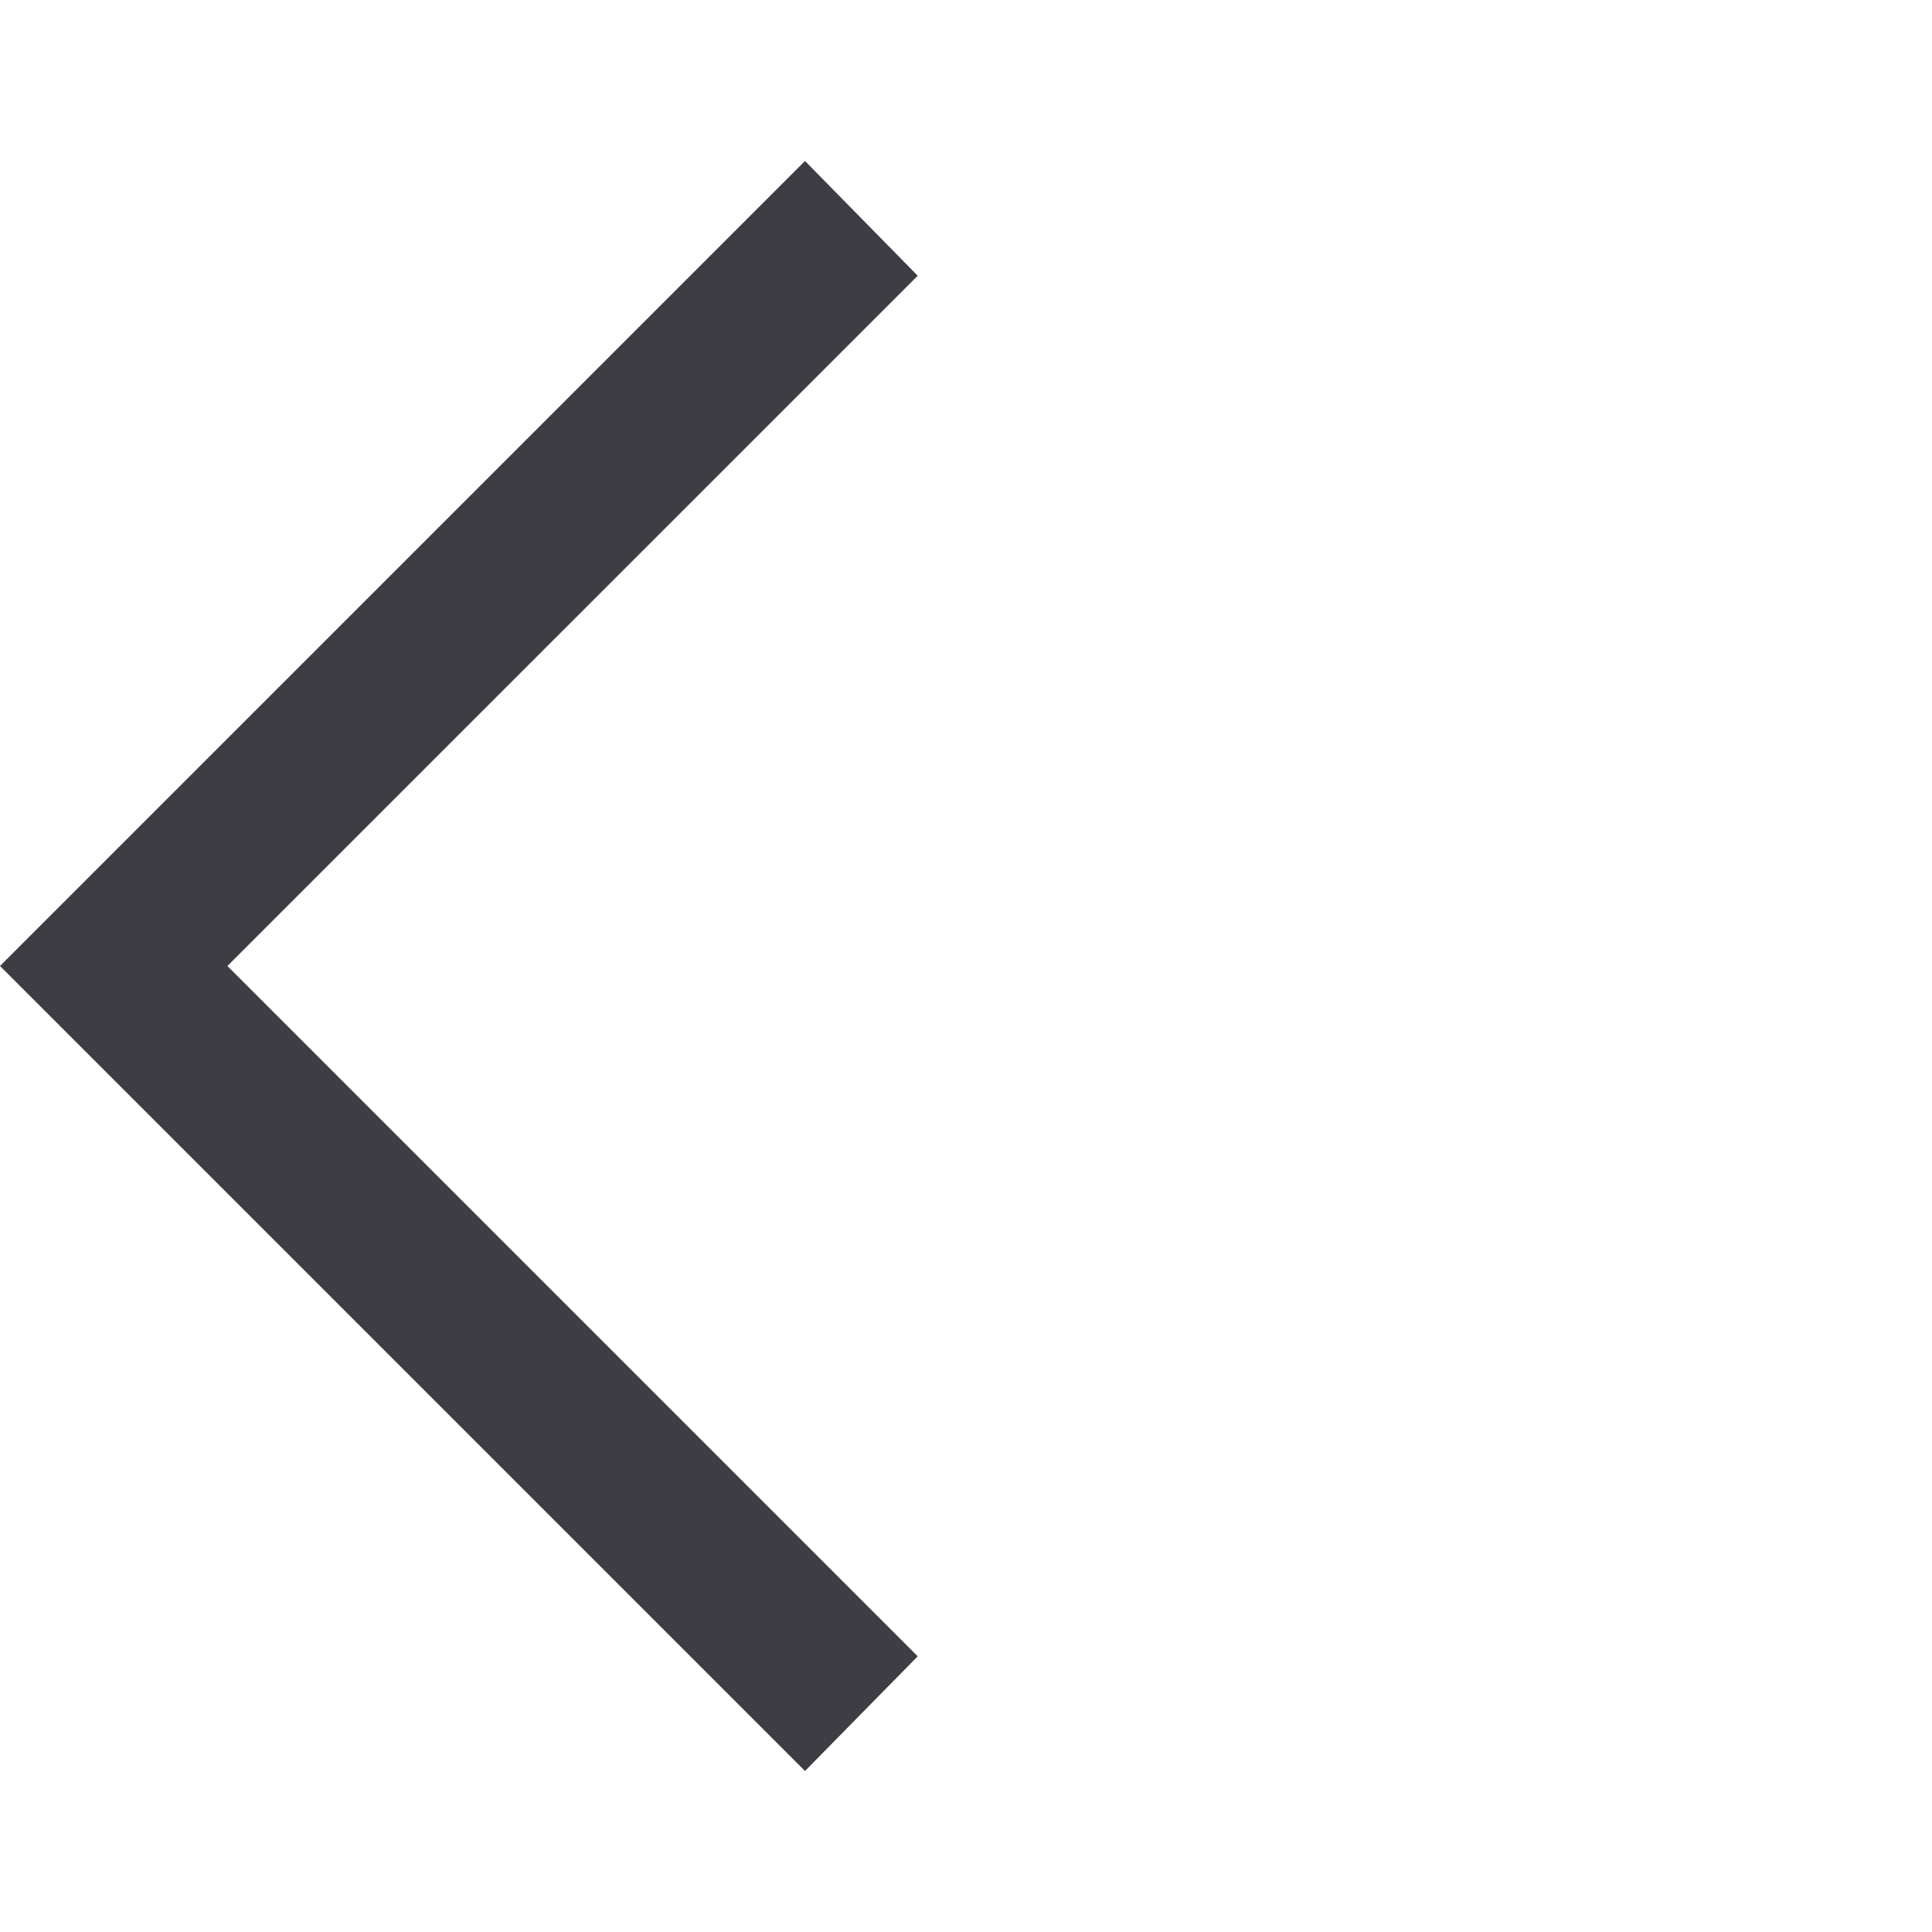
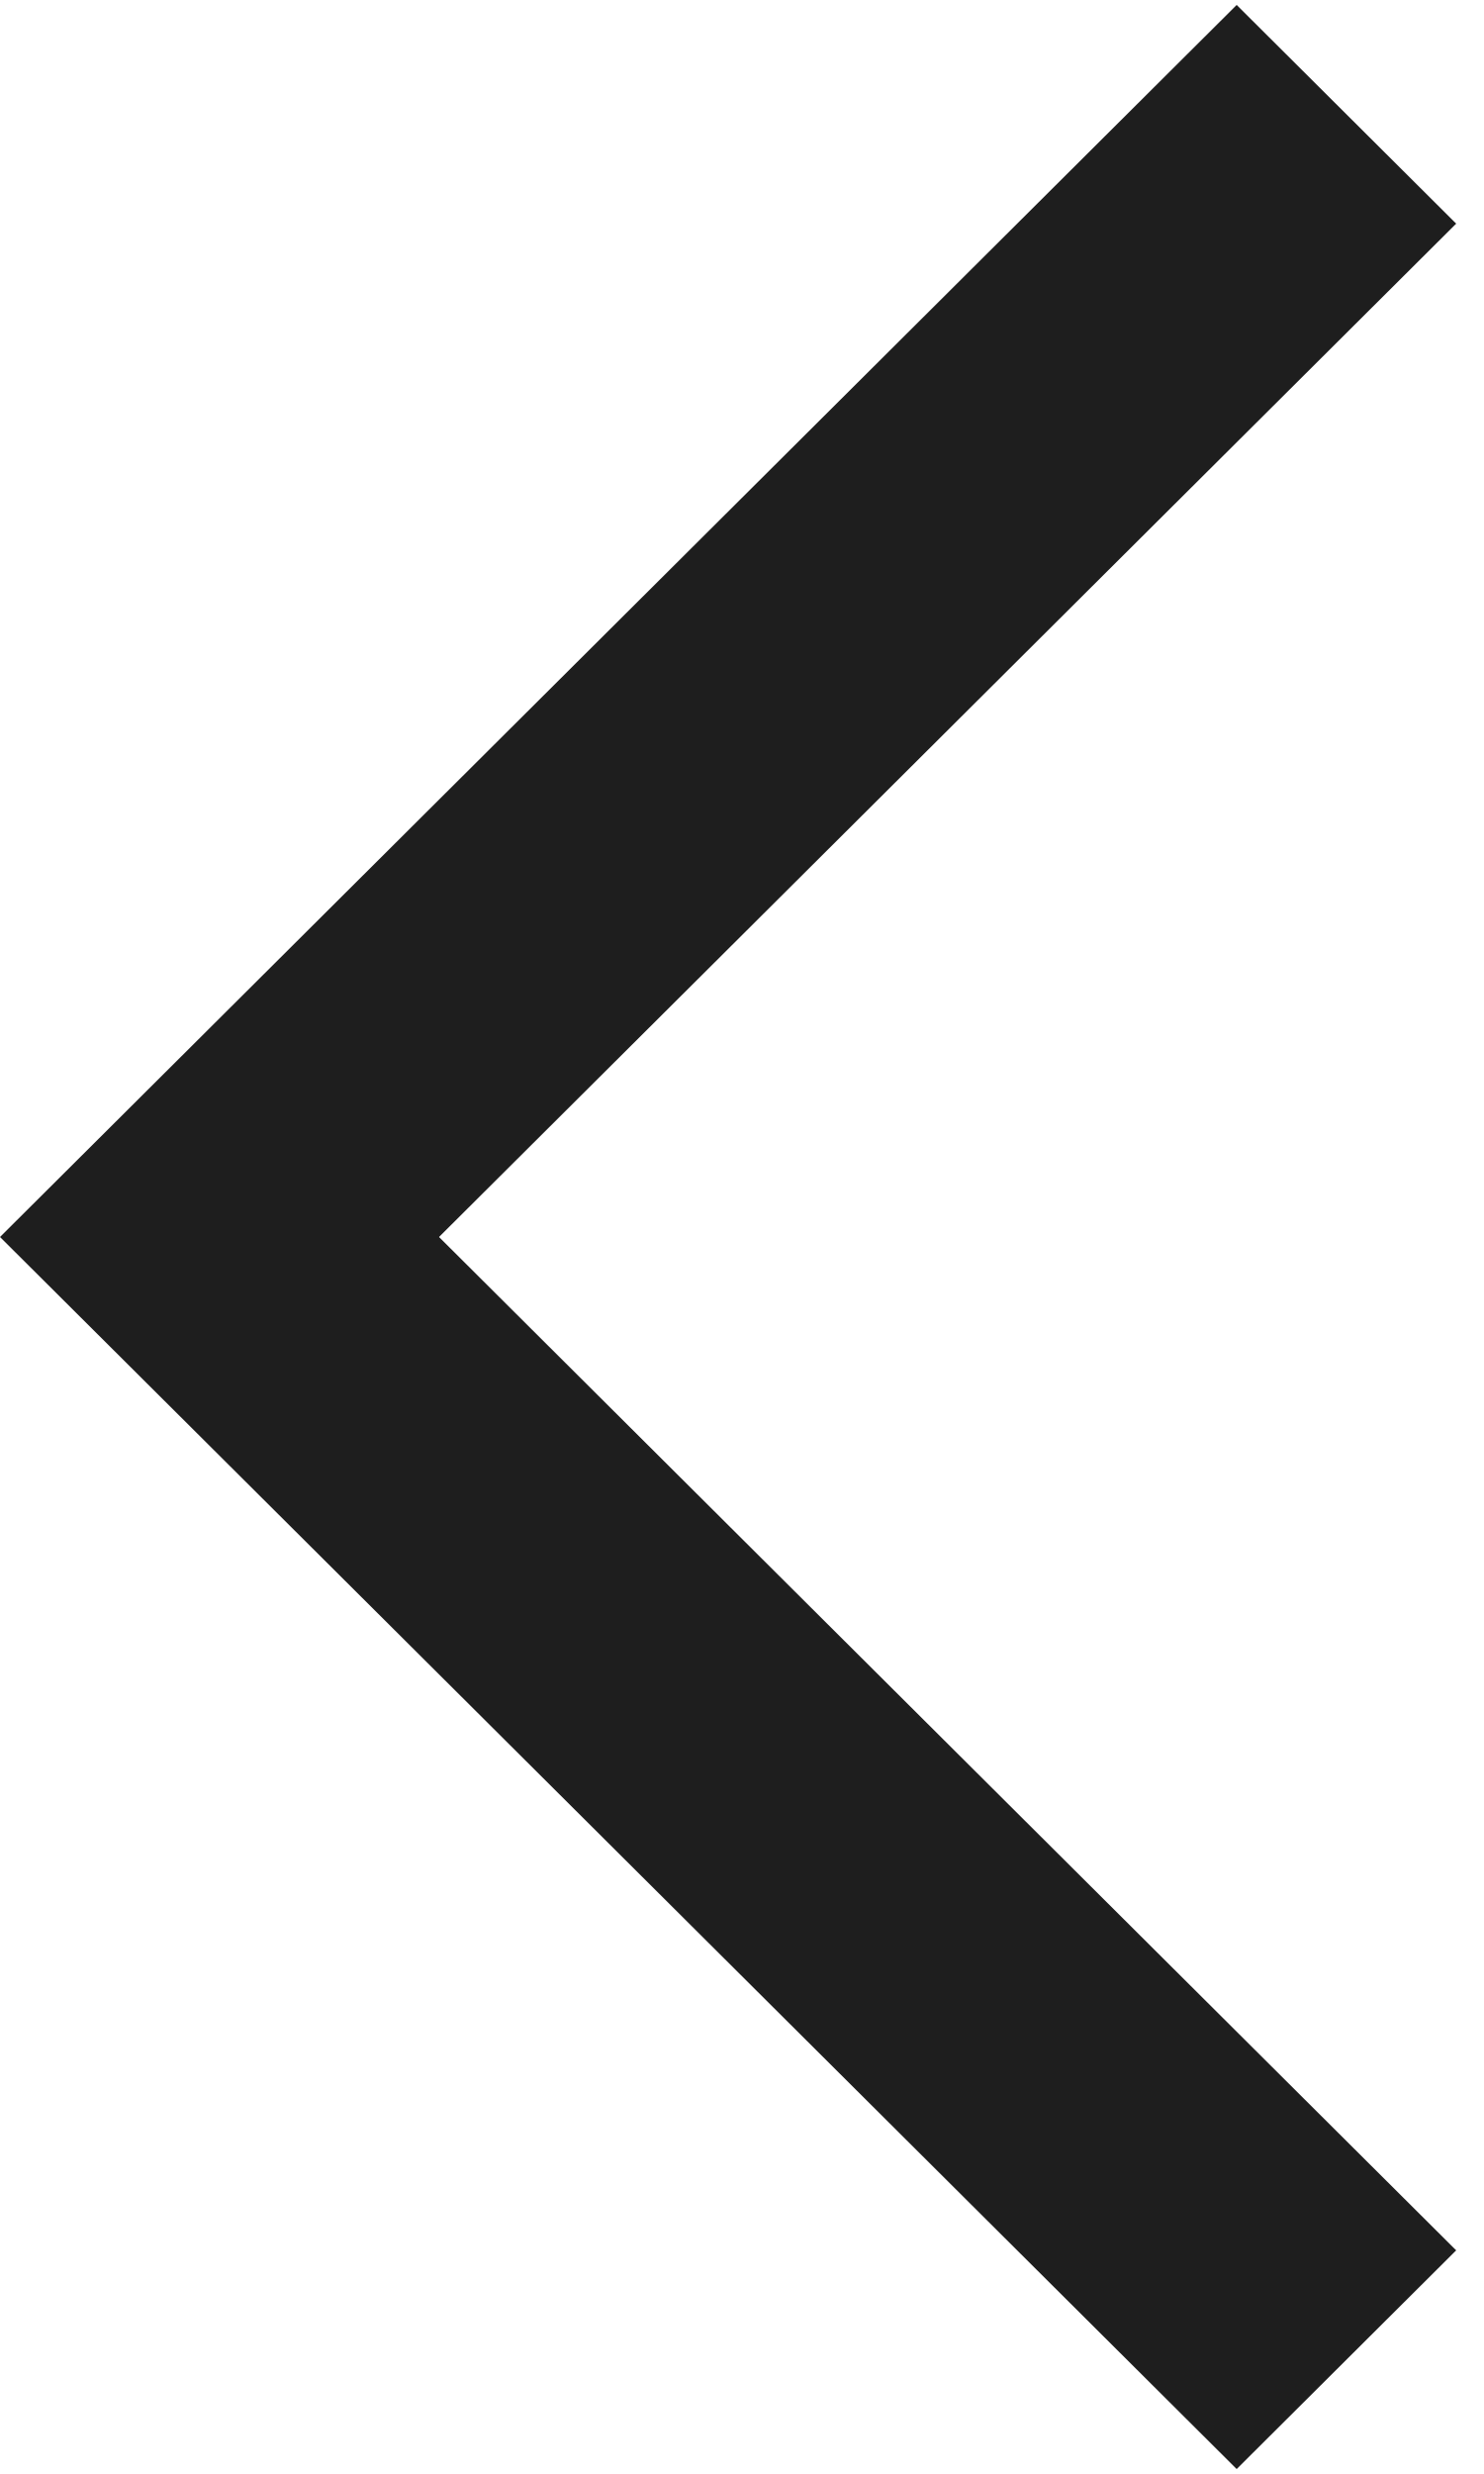
- <svg xmlns="http://www.w3.org/2000/svg" width="36" height="36" viewBox="0 0 36 36" fill="none">
-   <mask id="mask0_338_2412" style="mask-type:alpha" maskUnits="userSpaceOnUse" x="0" y="0" width="36" height="36">
-     <rect width="36" height="36" fill="#D9D9D9" />
-   </mask>
-   <g mask="url(#mask0_338_2412)">
-     <path d="M15 33L0 18L15 3L17.1 5.138L4.237 18L17.1 30.863L15 33Z" fill="#3D3D43" />
-   </g>
+ <svg xmlns="http://www.w3.org/2000/svg" width="12" height="20" viewBox="0 0 12 20" fill="none">
+   <path d="M10 19.96L0 10L10 0.04L11.775 1.808L3.55 10L11.775 18.192L10 19.96Z" fill="#1E1E1E" />
</svg>
